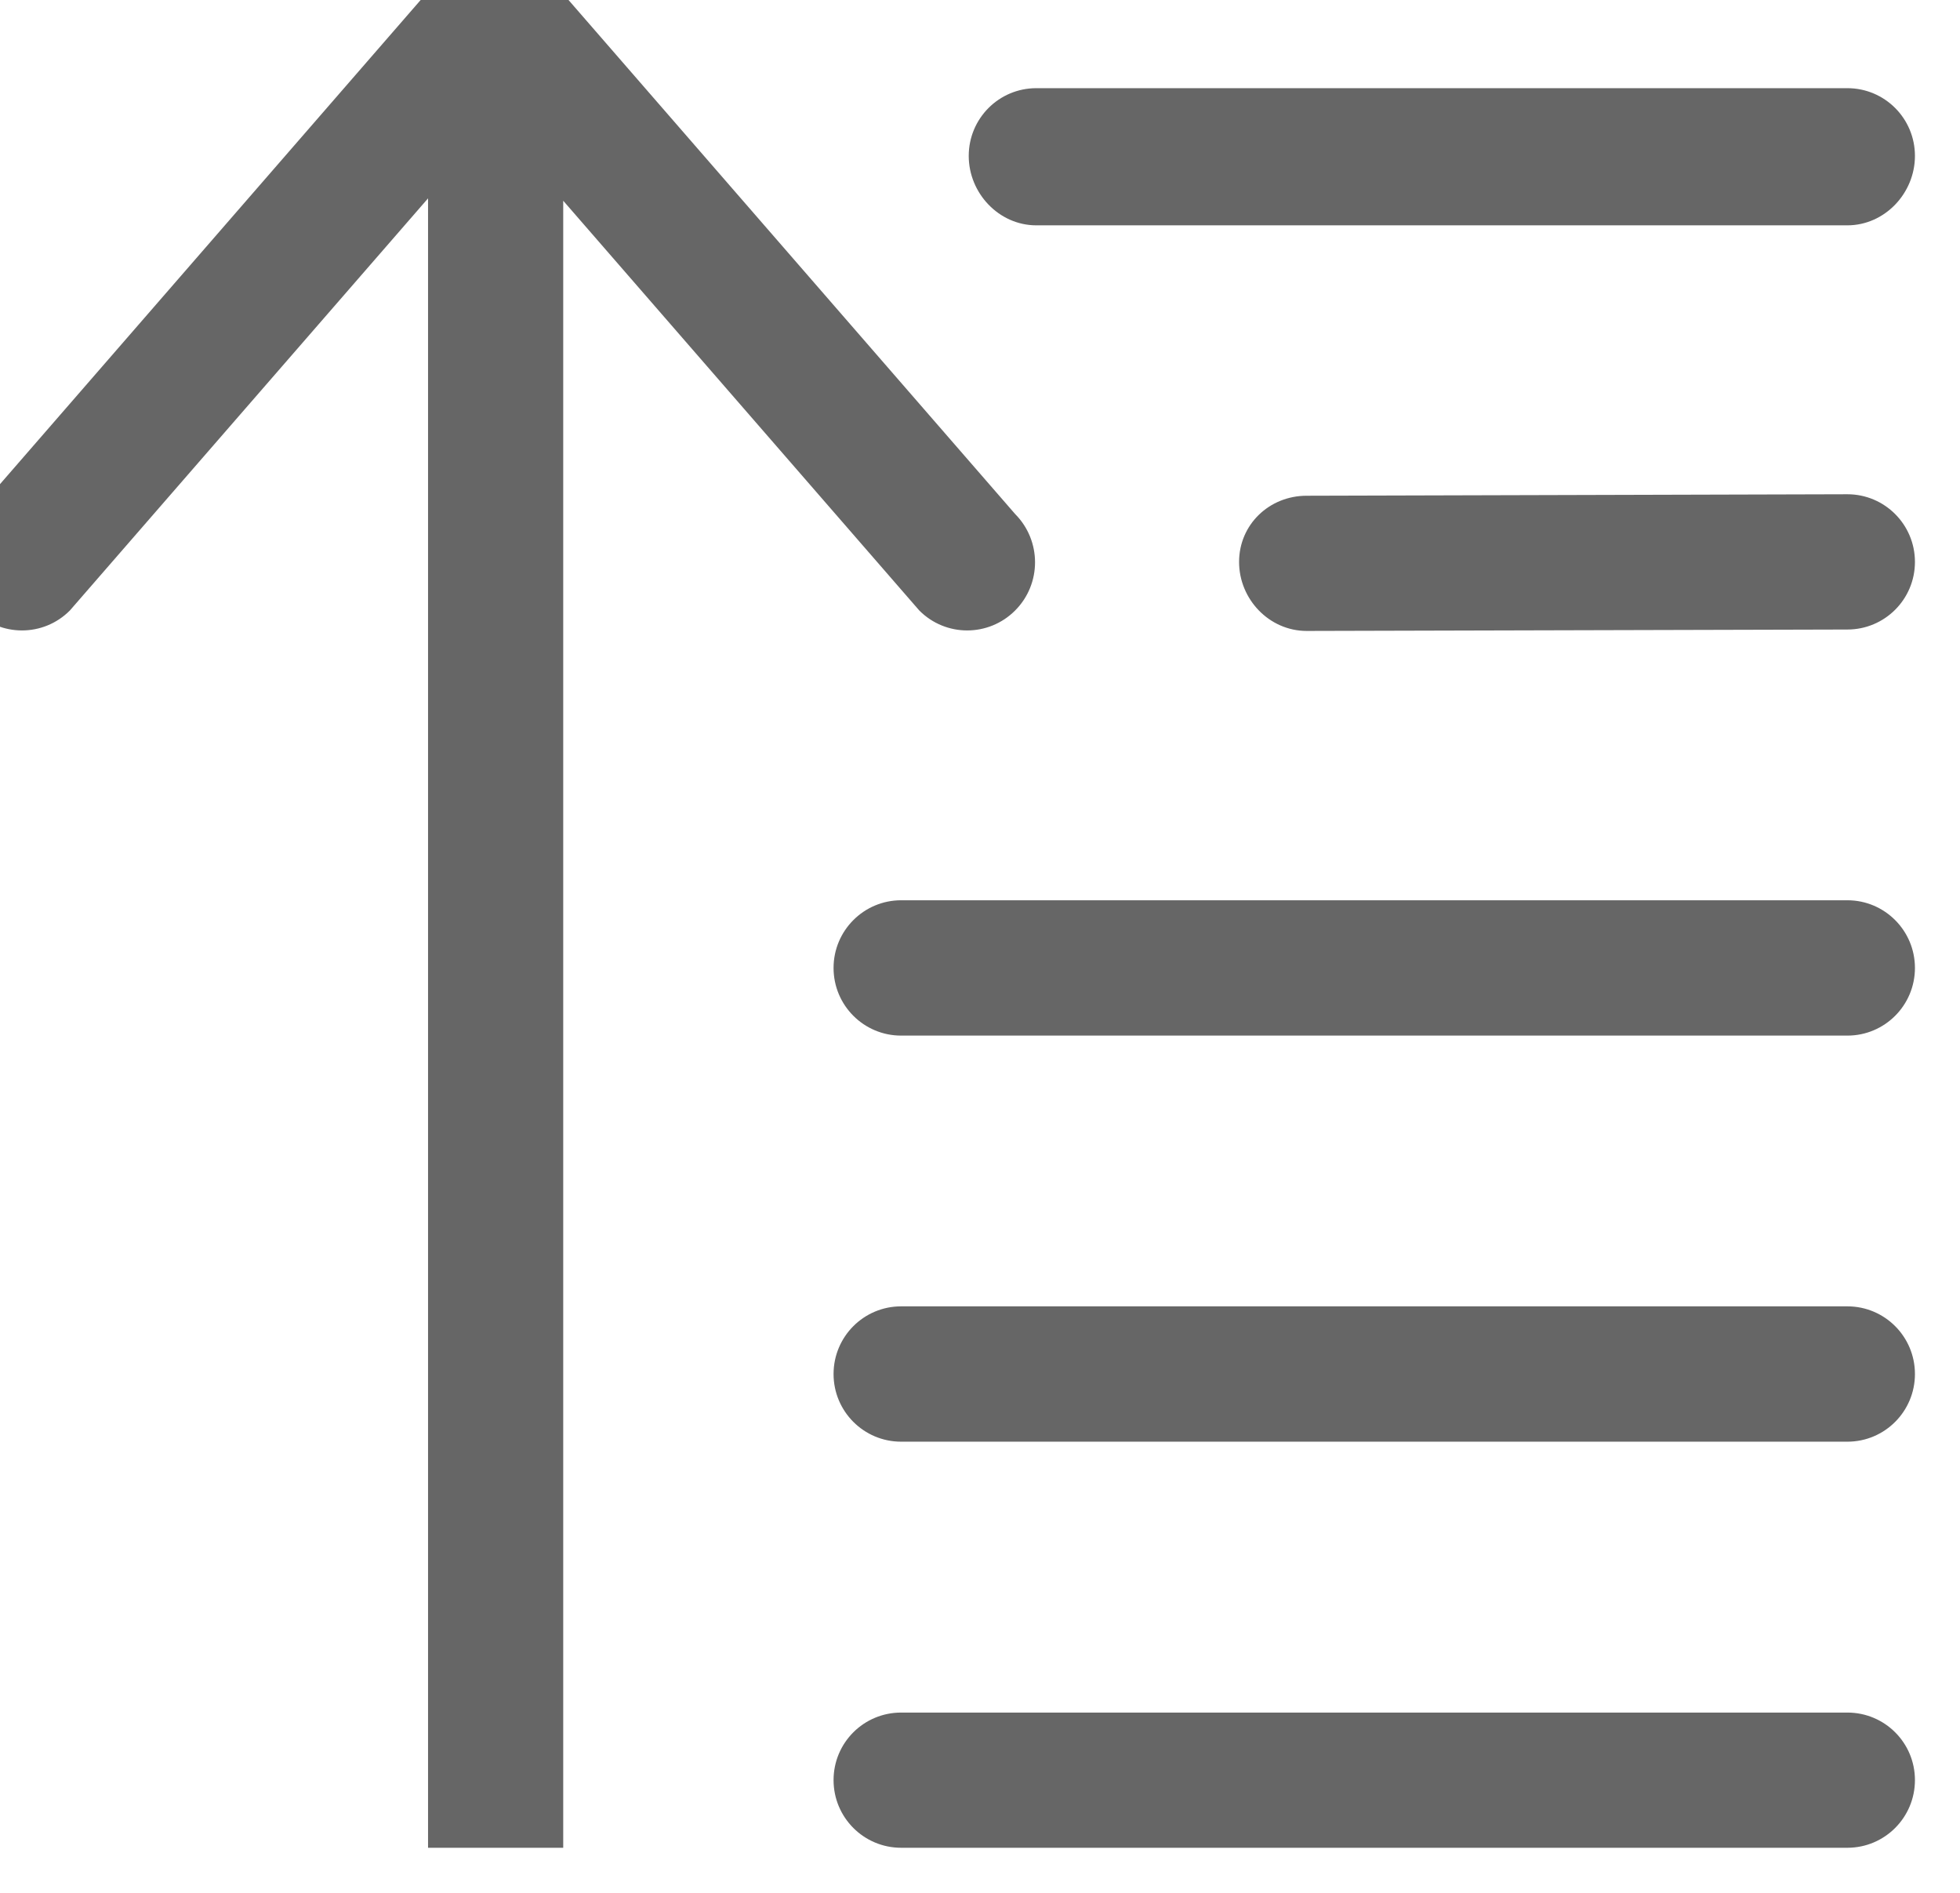
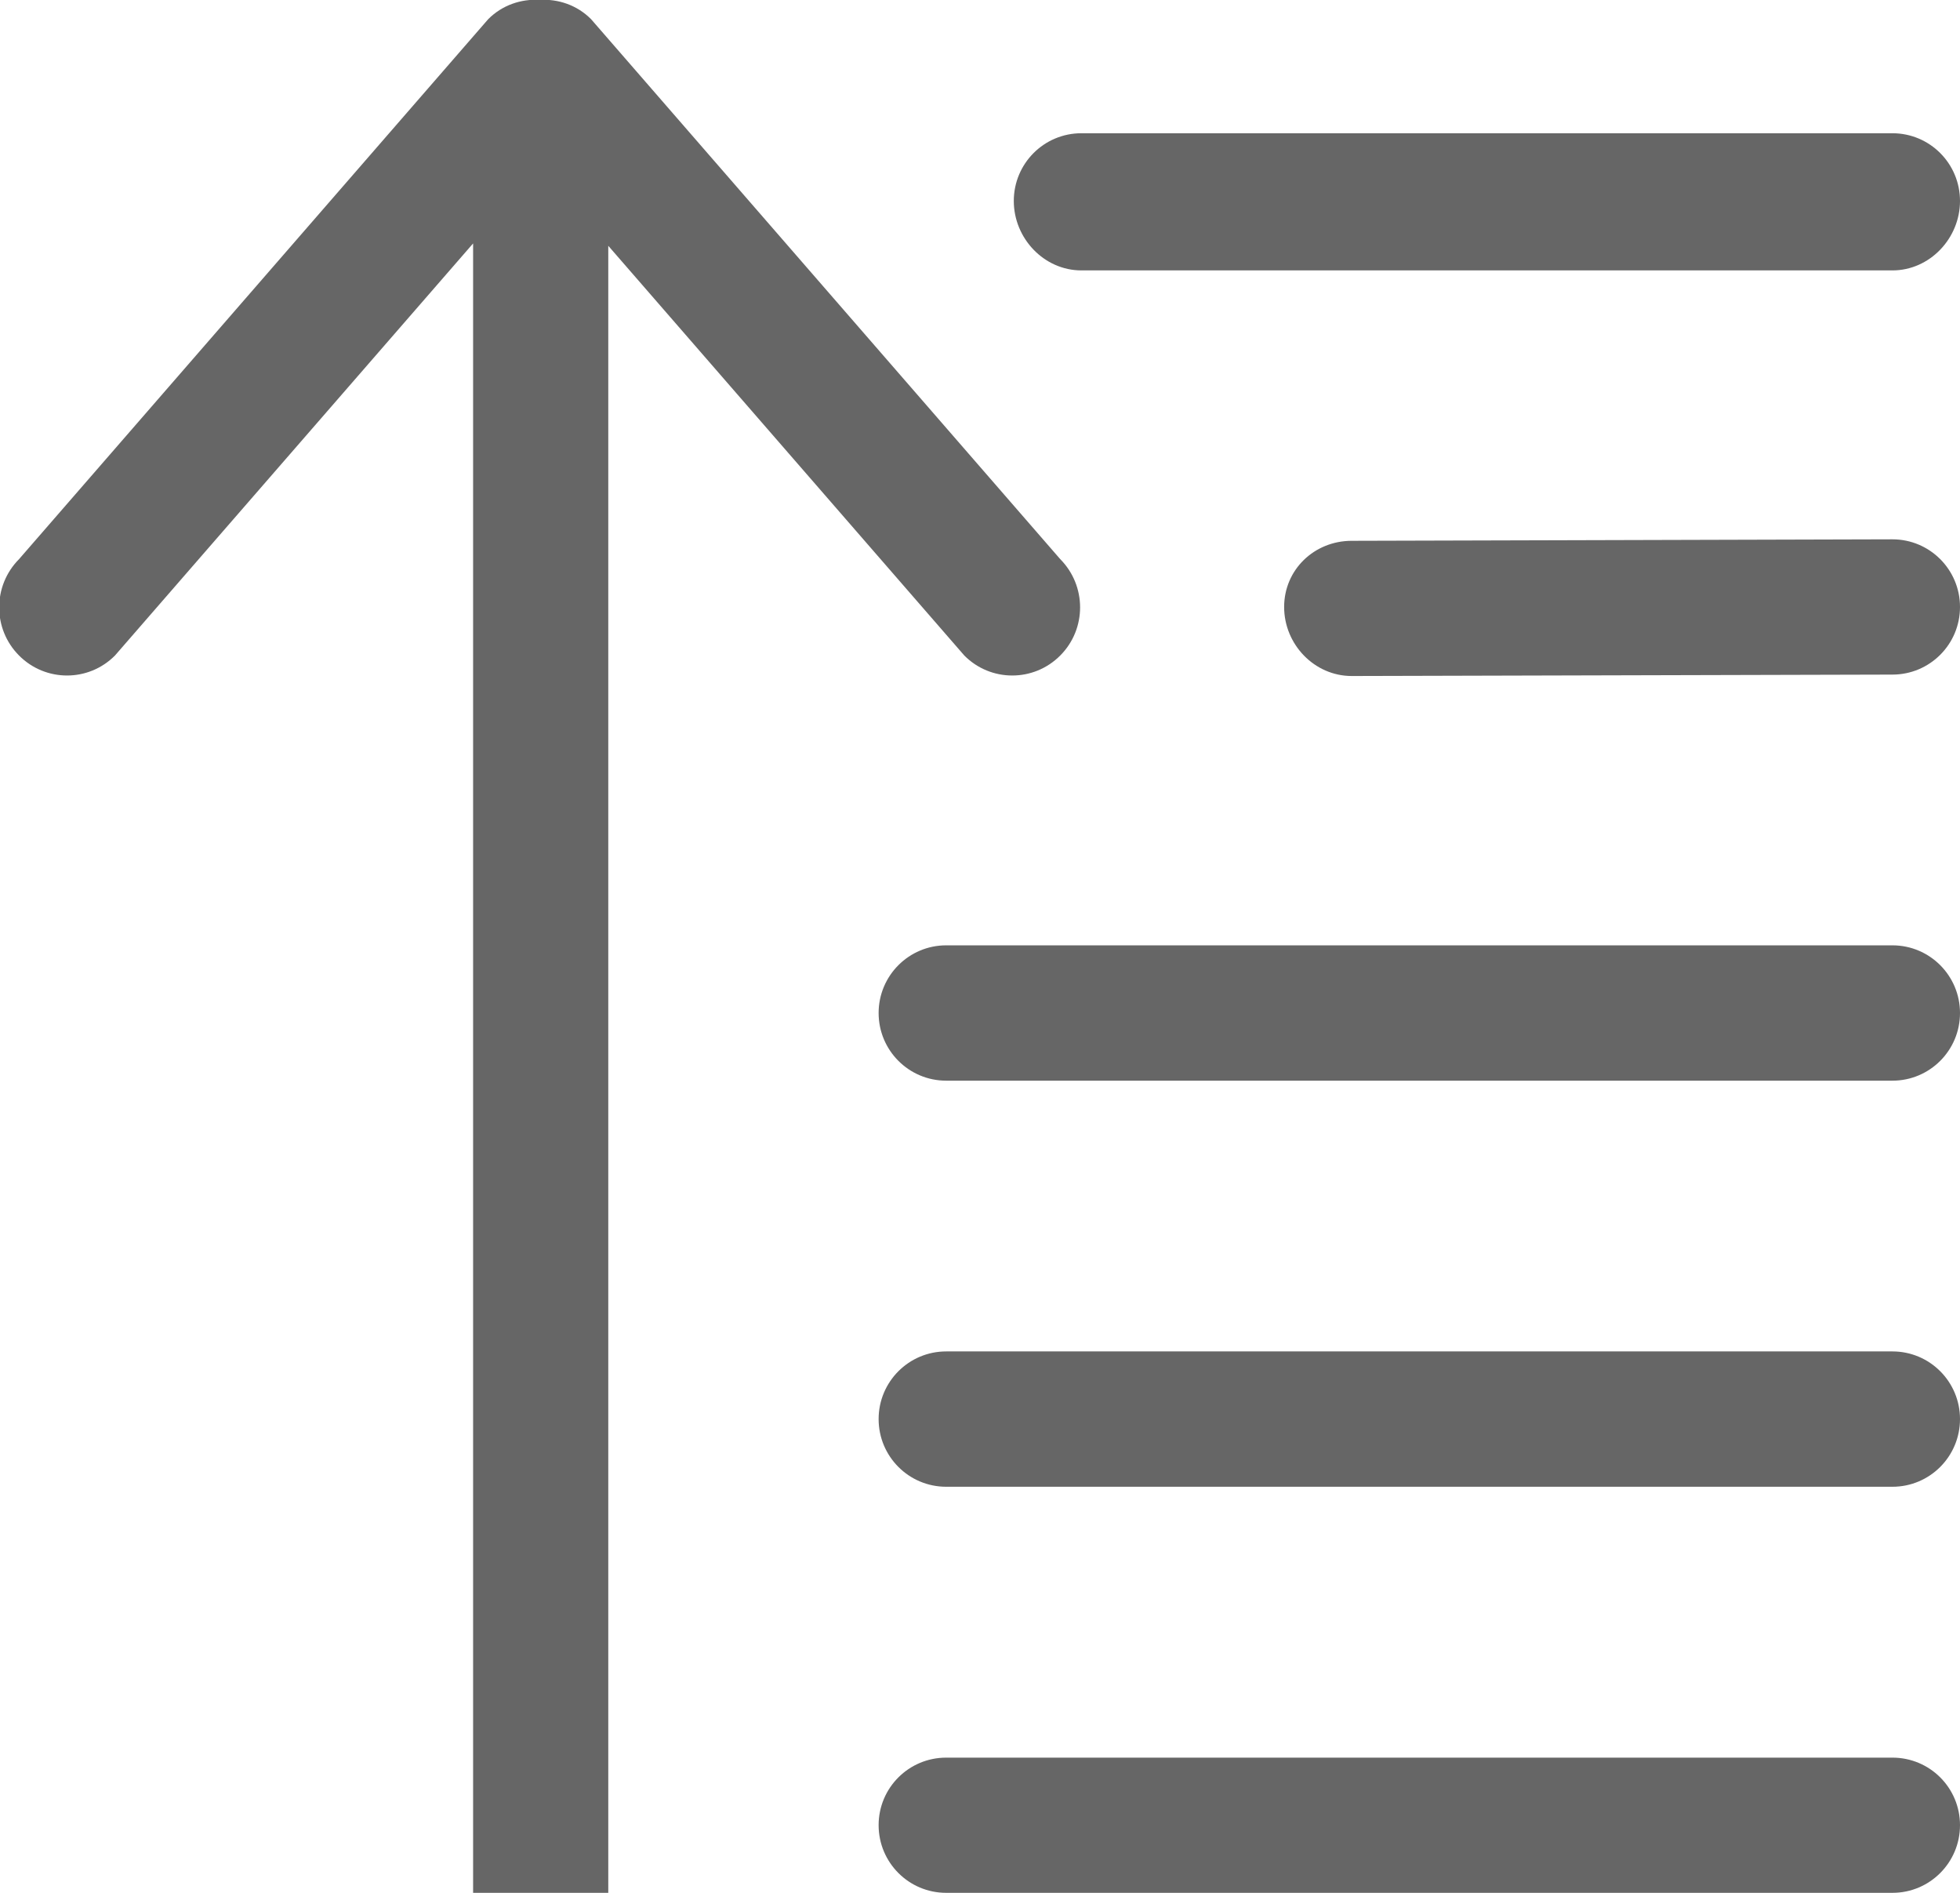
<svg xmlns="http://www.w3.org/2000/svg" width="29px" height="28px" viewBox="0 0 29 28" version="1.1">
  <defs />
  <g id="Page-1" stroke="none" stroke-width="1" fill="none" fill-rule="evenodd">
-     <g id="Icon-Set" transform="translate(-518.6667, -205.6667)" fill="#666666">
+     <g id="Icon-Set" transform="translate(-518, -205)" fill="#666666">
      <path d="M546,218.984 L532,218.984 C531.447,218.984 531,219.433 531,219.985 C531,220.538 531.447,220.986 532,220.986 L546,220.986 C546.553,220.986 547,220.538 547,219.985 C547,219.433 546.553,218.984 546,218.984 L546,218.984 Z M546,212.978 L538,213 C537.447,213 537,213.426 537,213.979 C537,214.532 537.447,215 538,215 L546,214.979 C546.553,214.979 547,214.532 547,213.979 C547,213.426 546.553,212.978 546,212.978 L546,212.978 Z M546,224.991 L532,224.991 C531.447,224.991 531,225.439 531,225.992 C531,226.545 531.447,226.993 532,226.993 L546,226.993 C546.553,226.993 547,226.545 547,225.992 C547,225.439 546.553,224.991 546,224.991 L546,224.991 Z M534,209 L546,209 C546.553,209 547,208.525 547,207.973 C547,207.419 546.553,206.971 546,206.971 L534,206.971 C533.447,206.971 533,207.419 533,207.973 C533,208.525 533.447,209 534,209 L534,209 Z M533.687,214.697 C534.079,214.304 534.079,213.666 533.687,213.271 L526.745,205.283 C526.535,205.073 526.258,204.983 525.984,204.998 C525.711,204.983 525.434,205.073 525.224,205.283 L518.282,213.271 C517.89,213.666 517.89,214.304 518.282,214.697 C518.674,215.091 519.31,215.091 519.701,214.697 L525,208.601 L525,233 L527,233 L527,208.636 L532.268,214.697 C532.659,215.091 533.295,215.091 533.687,214.697 L533.687,214.697 Z M546,231 L532,231 C531.447,231 531,231.446 531,231.999 C531,232.552 531.447,233 532,233 L546,233 C546.553,233 547,232.552 547,231.999 C547,231.446 546.553,231 546,231 L546,231 Z" id="Fill-194" />
    </g>
  </g>
</svg>
